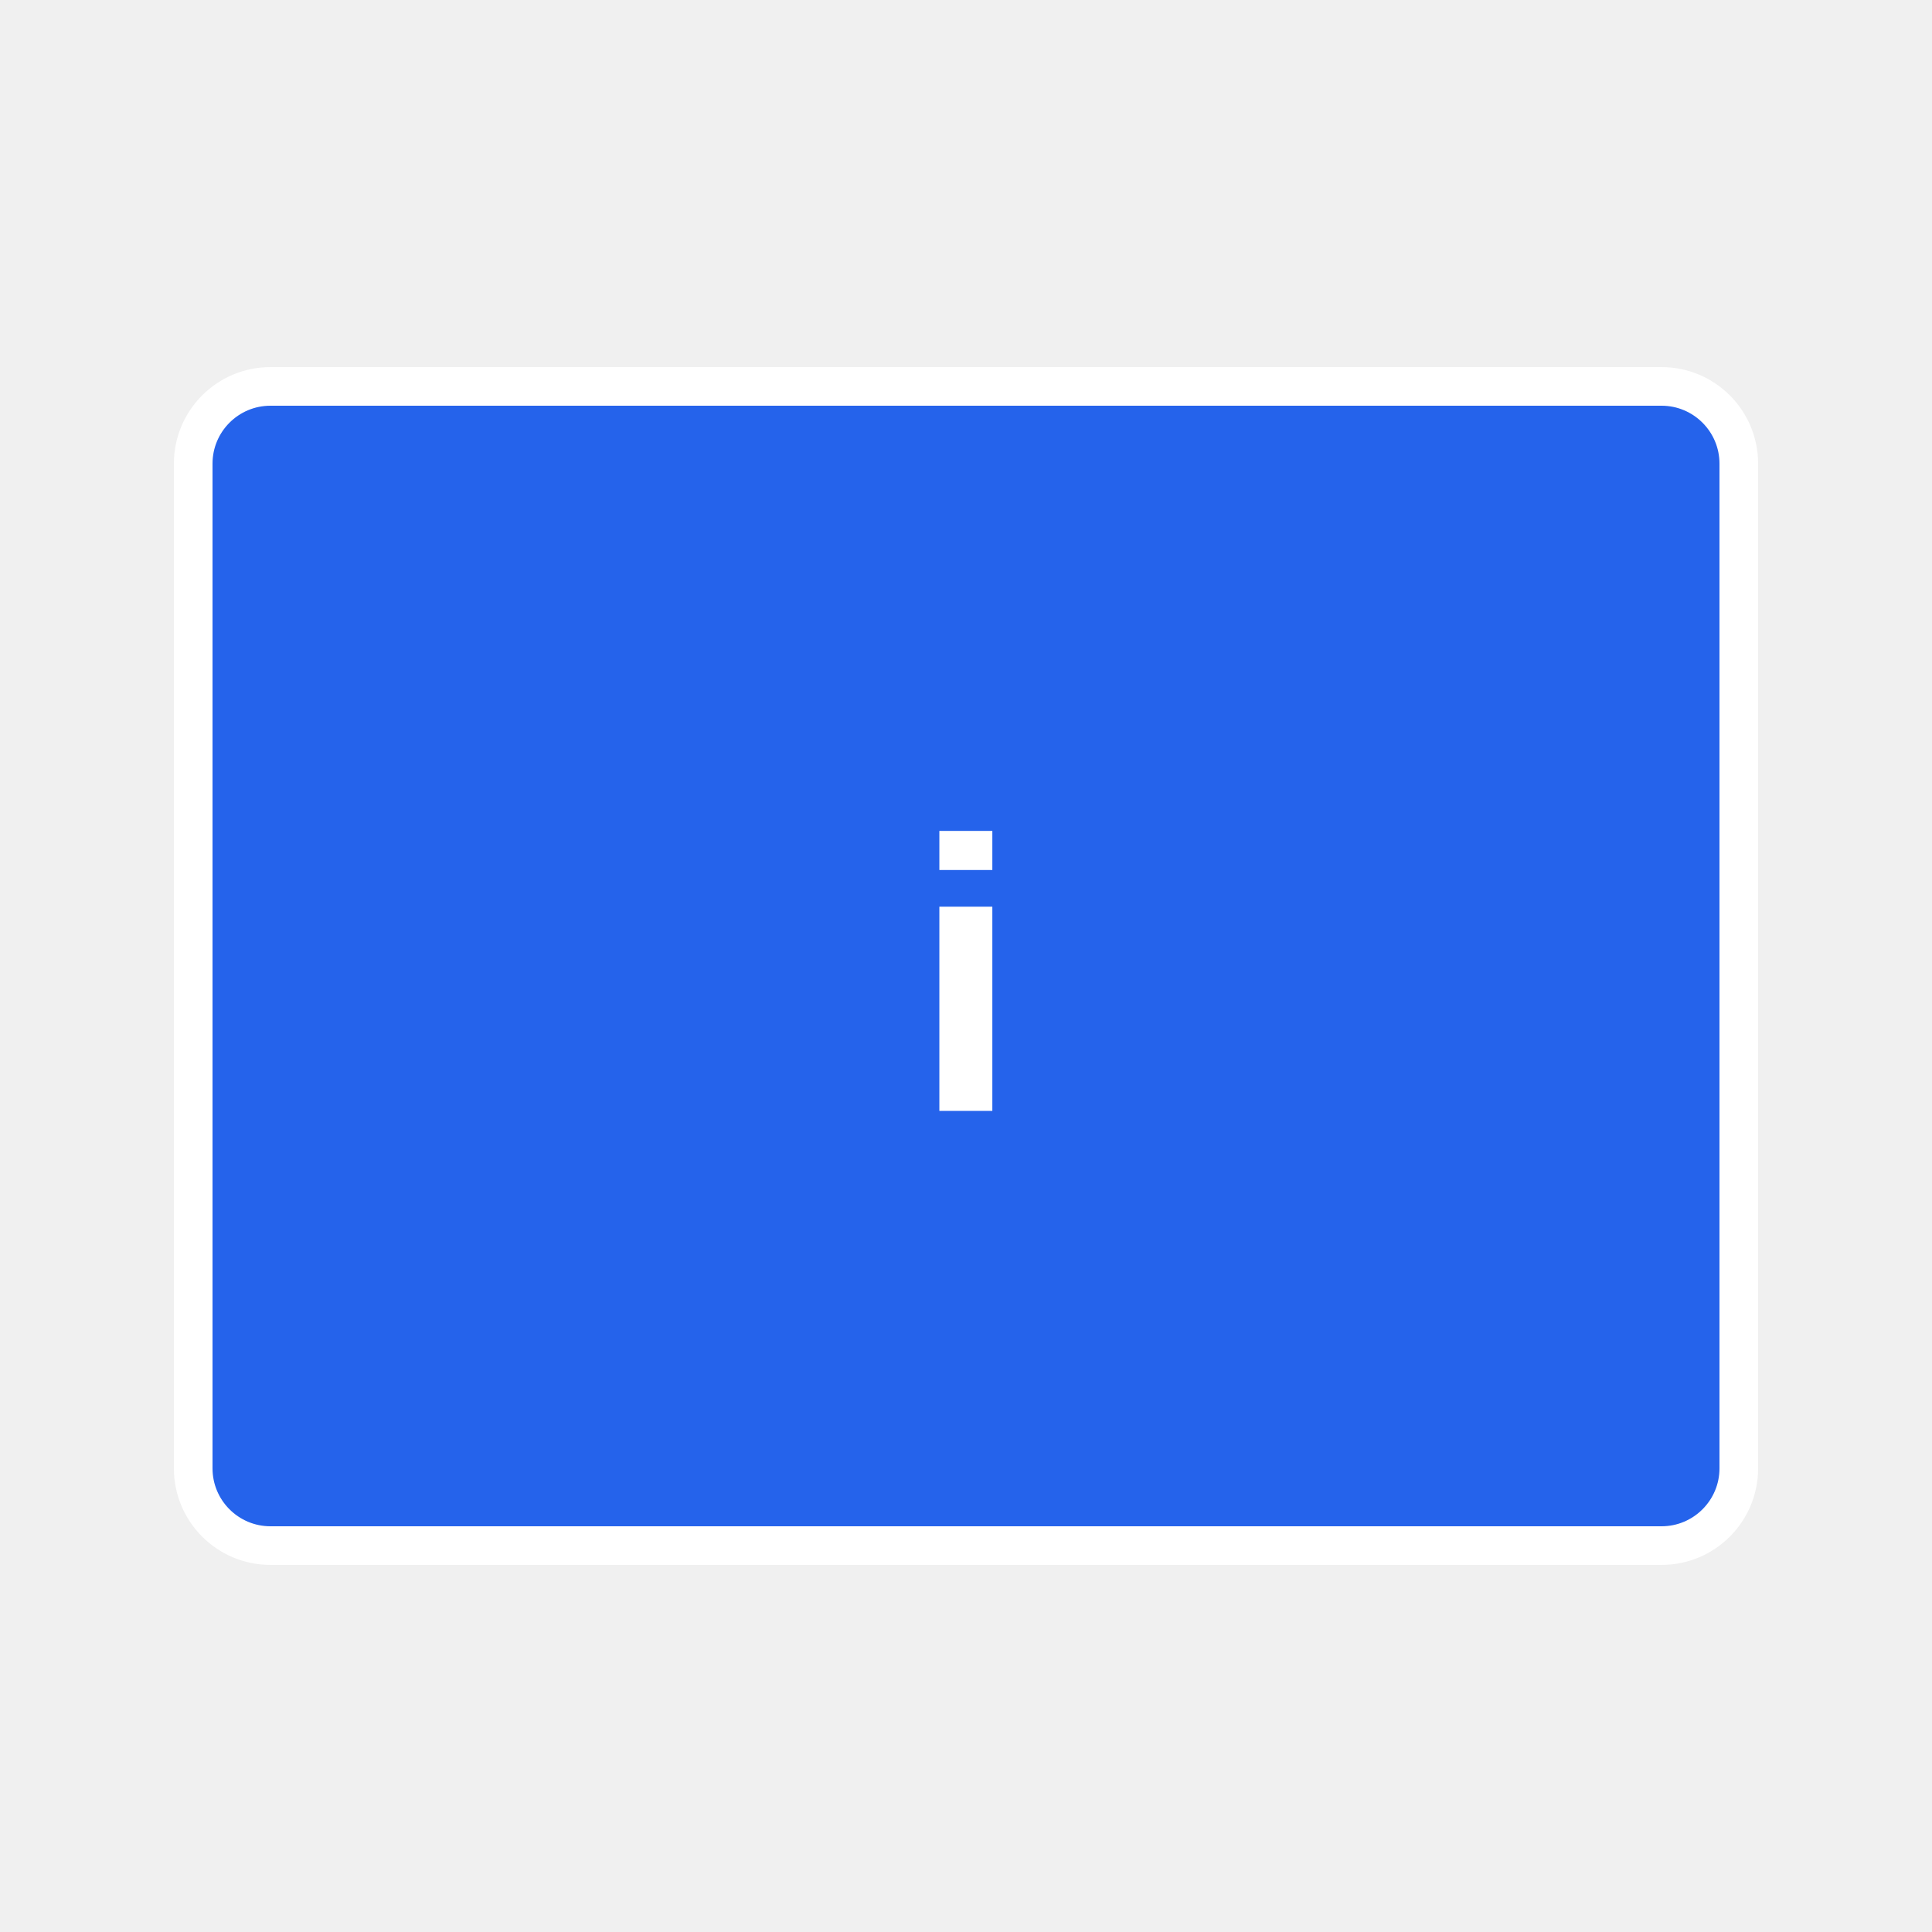
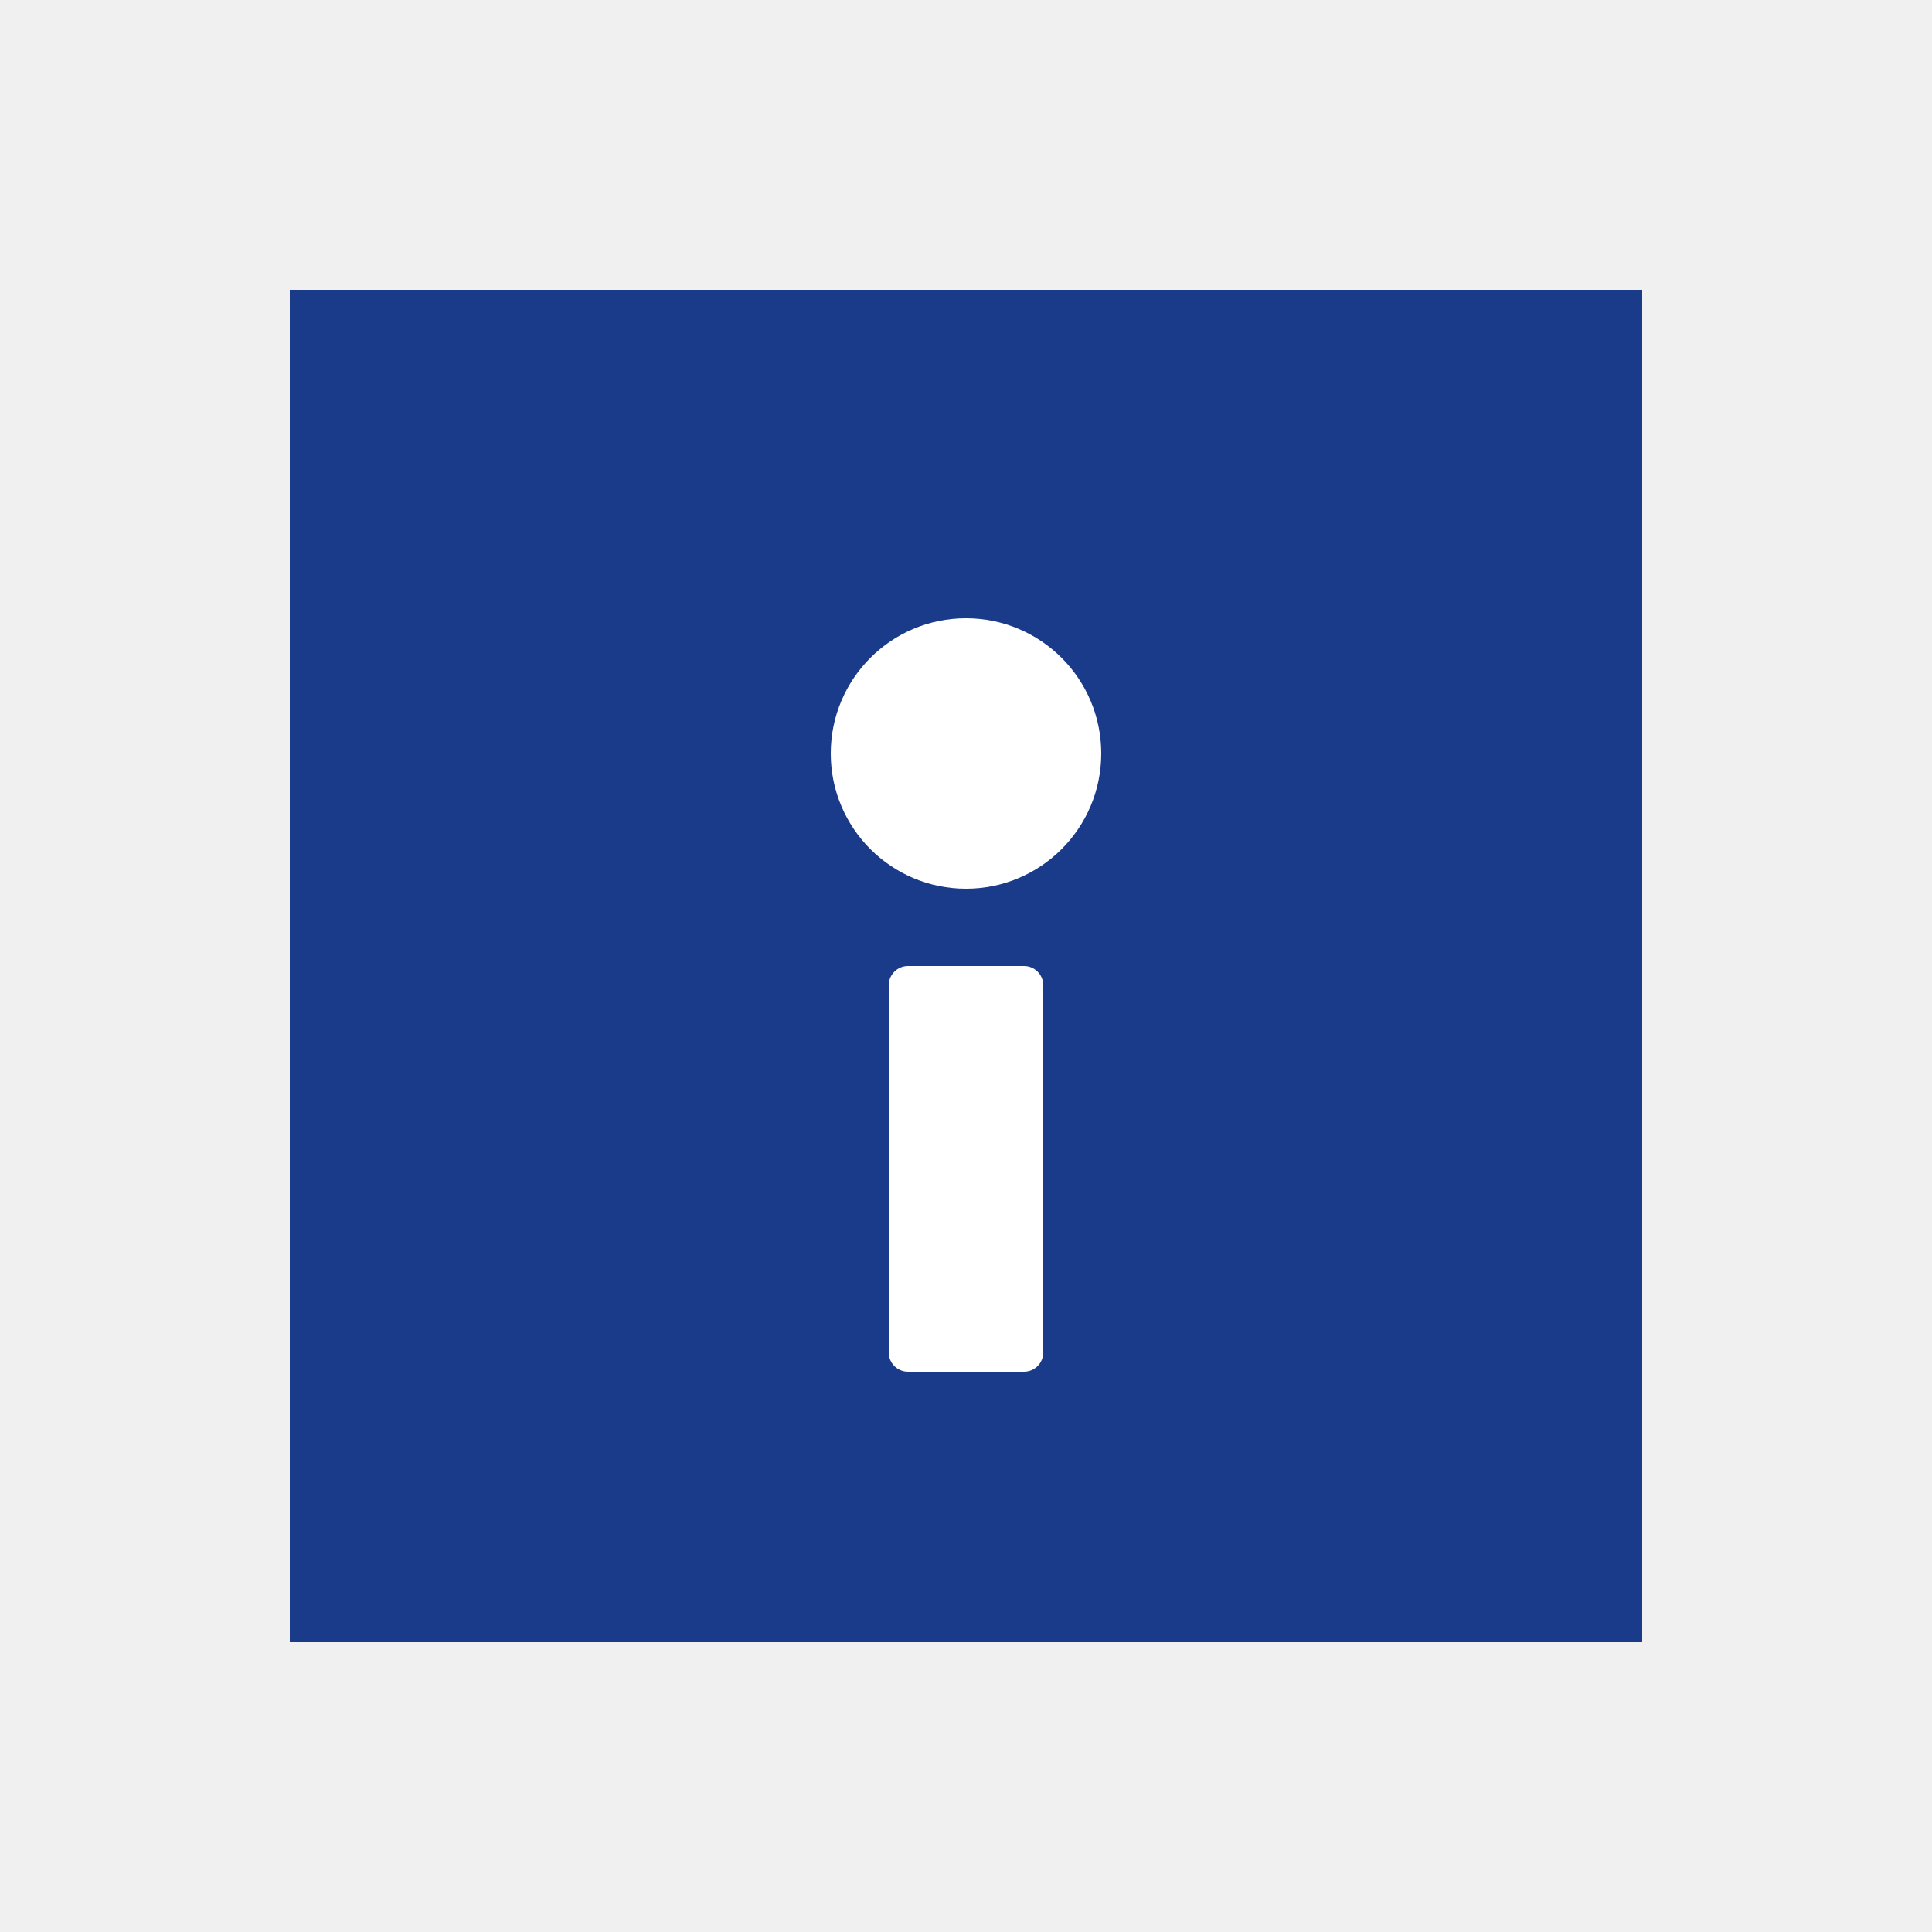
<svg xmlns="http://www.w3.org/2000/svg" viewBox="0 0 200 200" width="200" height="200">
-   <rect x="20" y="40" width="160" height="120" rx="8" fill="#2563eb" stroke="#ffffff" stroke-width="4" />
-   <text x="100" y="115" text-anchor="middle" font-family="Arial, sans-serif" font-size="40" font-weight="bold" fill="#ffffff">i</text>
+   <rect x="30" y="30" width="140" height="140" fill="#1a3a8a" />
+   <circle cx="100" cy="78" r="14" fill="#ffffff" />
+   <rect x="92" y="100" width="16" height="42" rx="2" fill="#ffffff" />
</svg>
